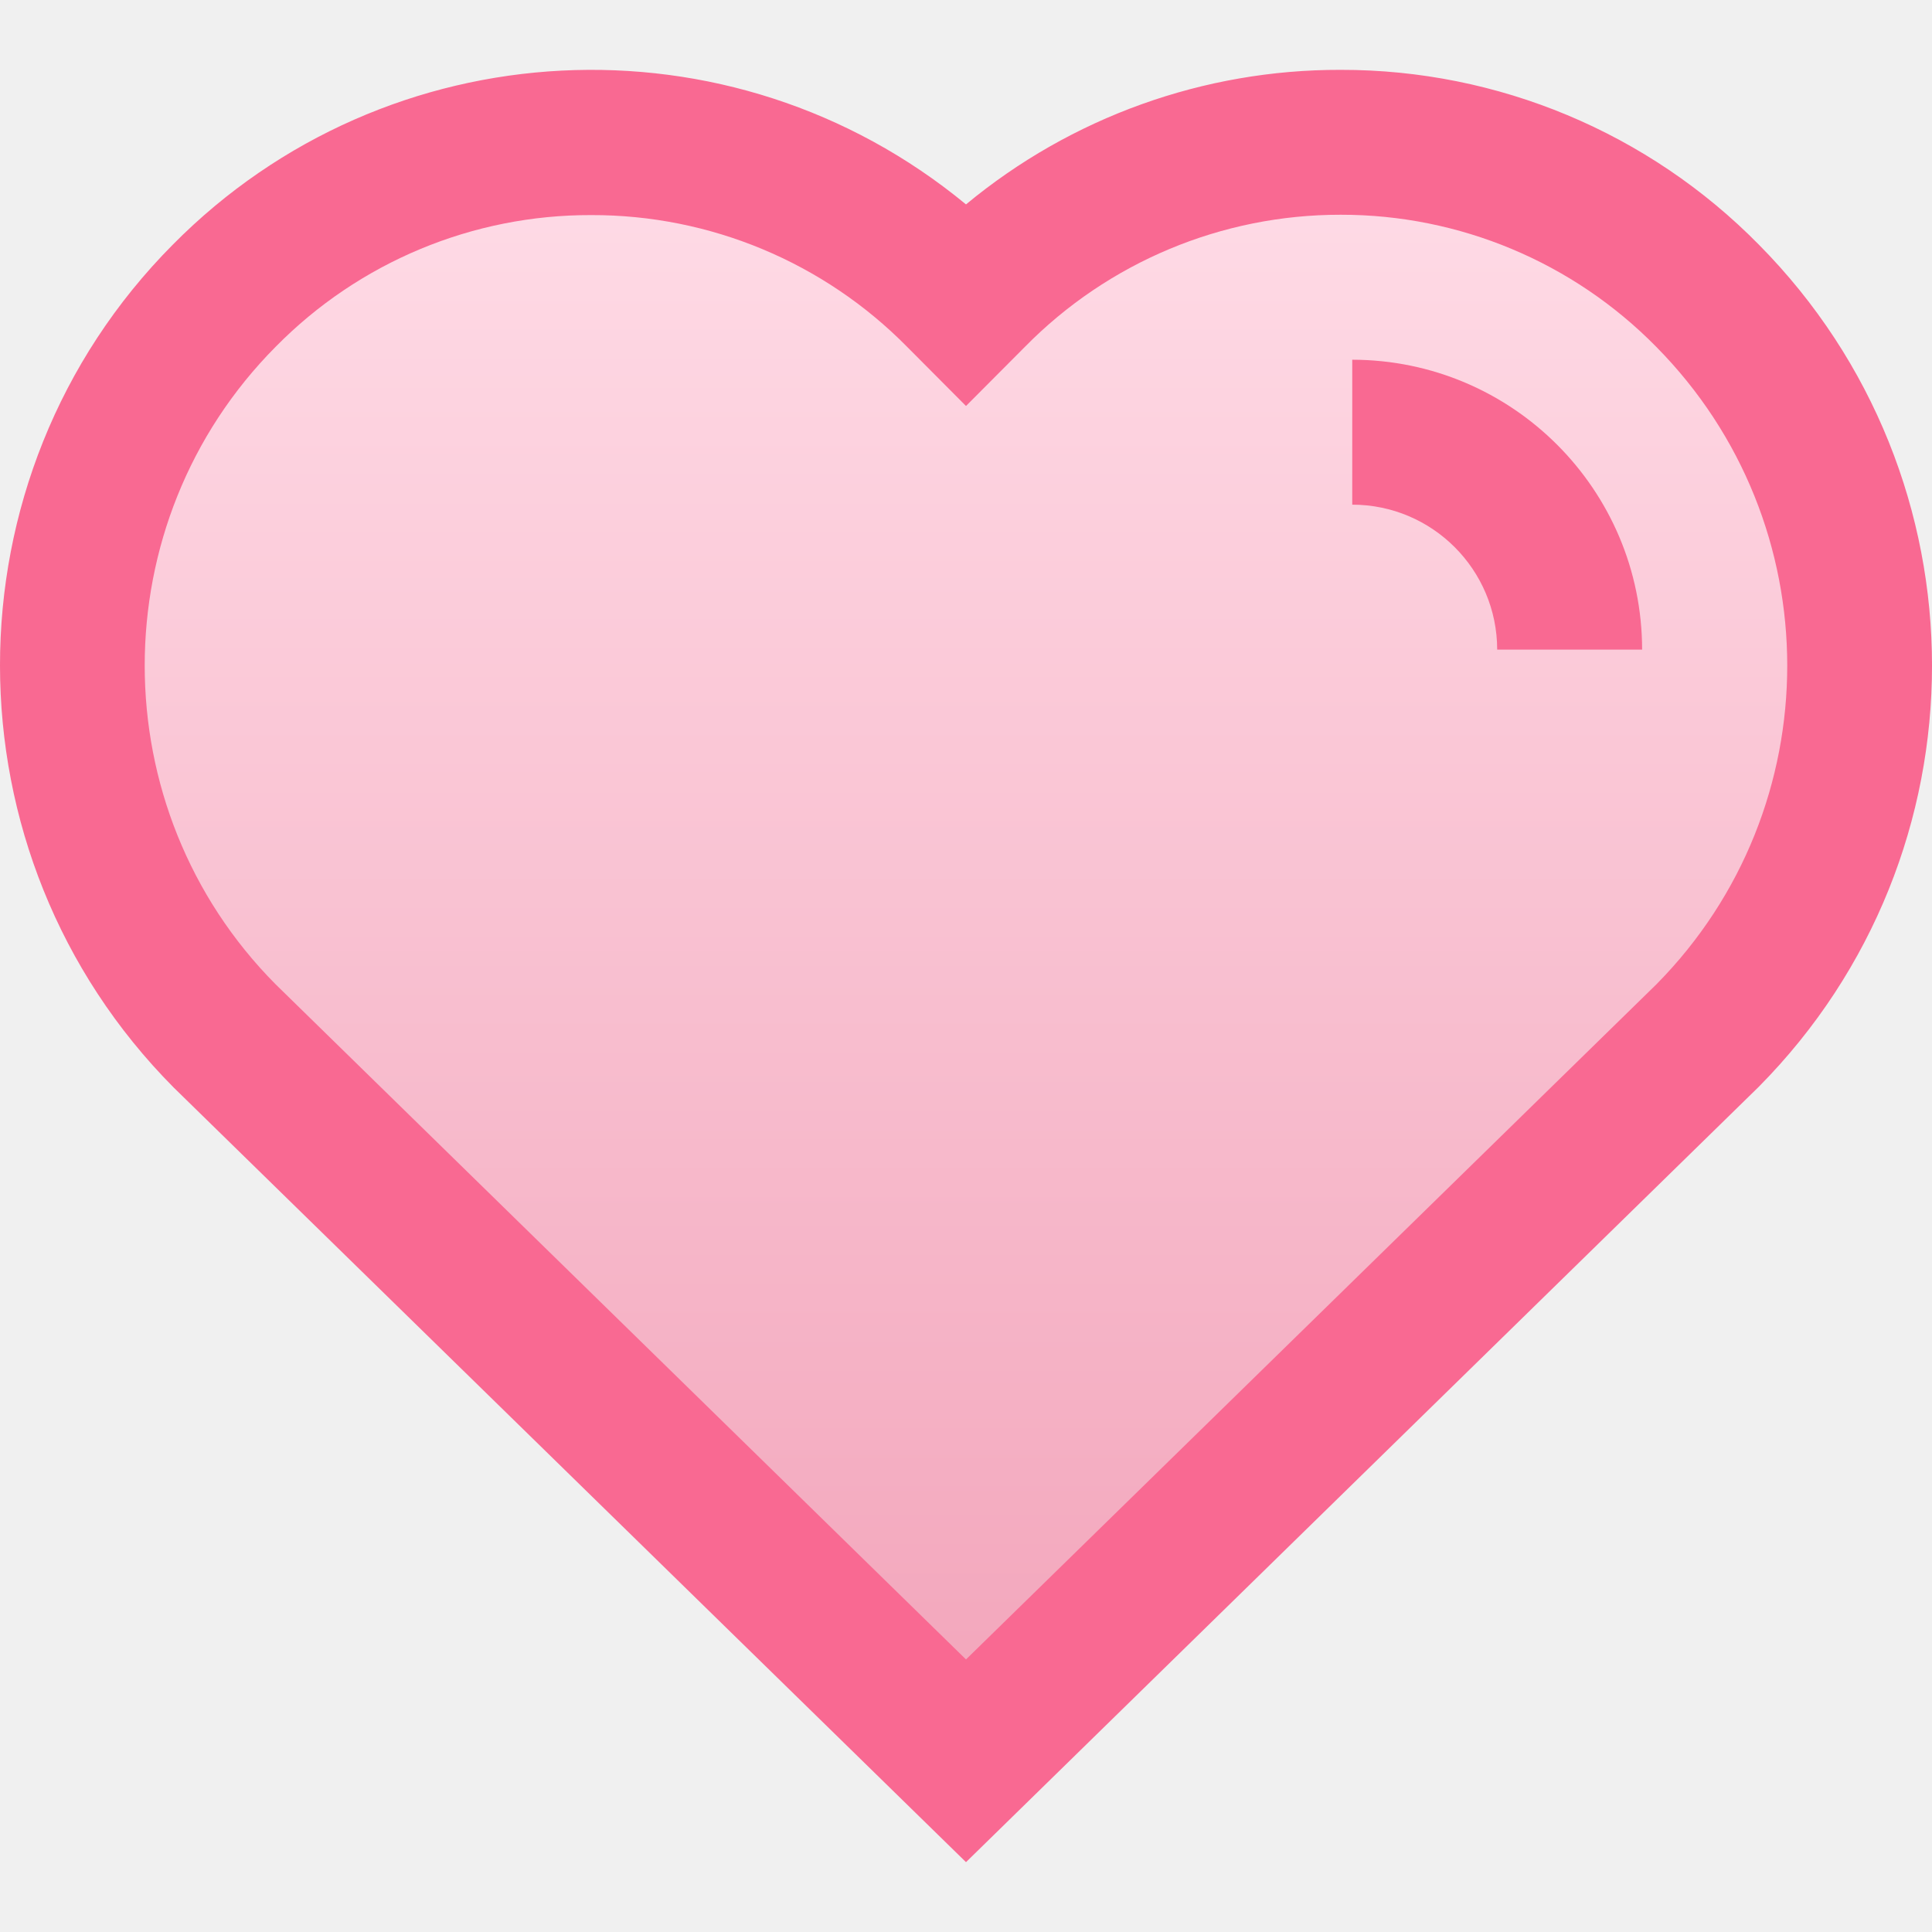
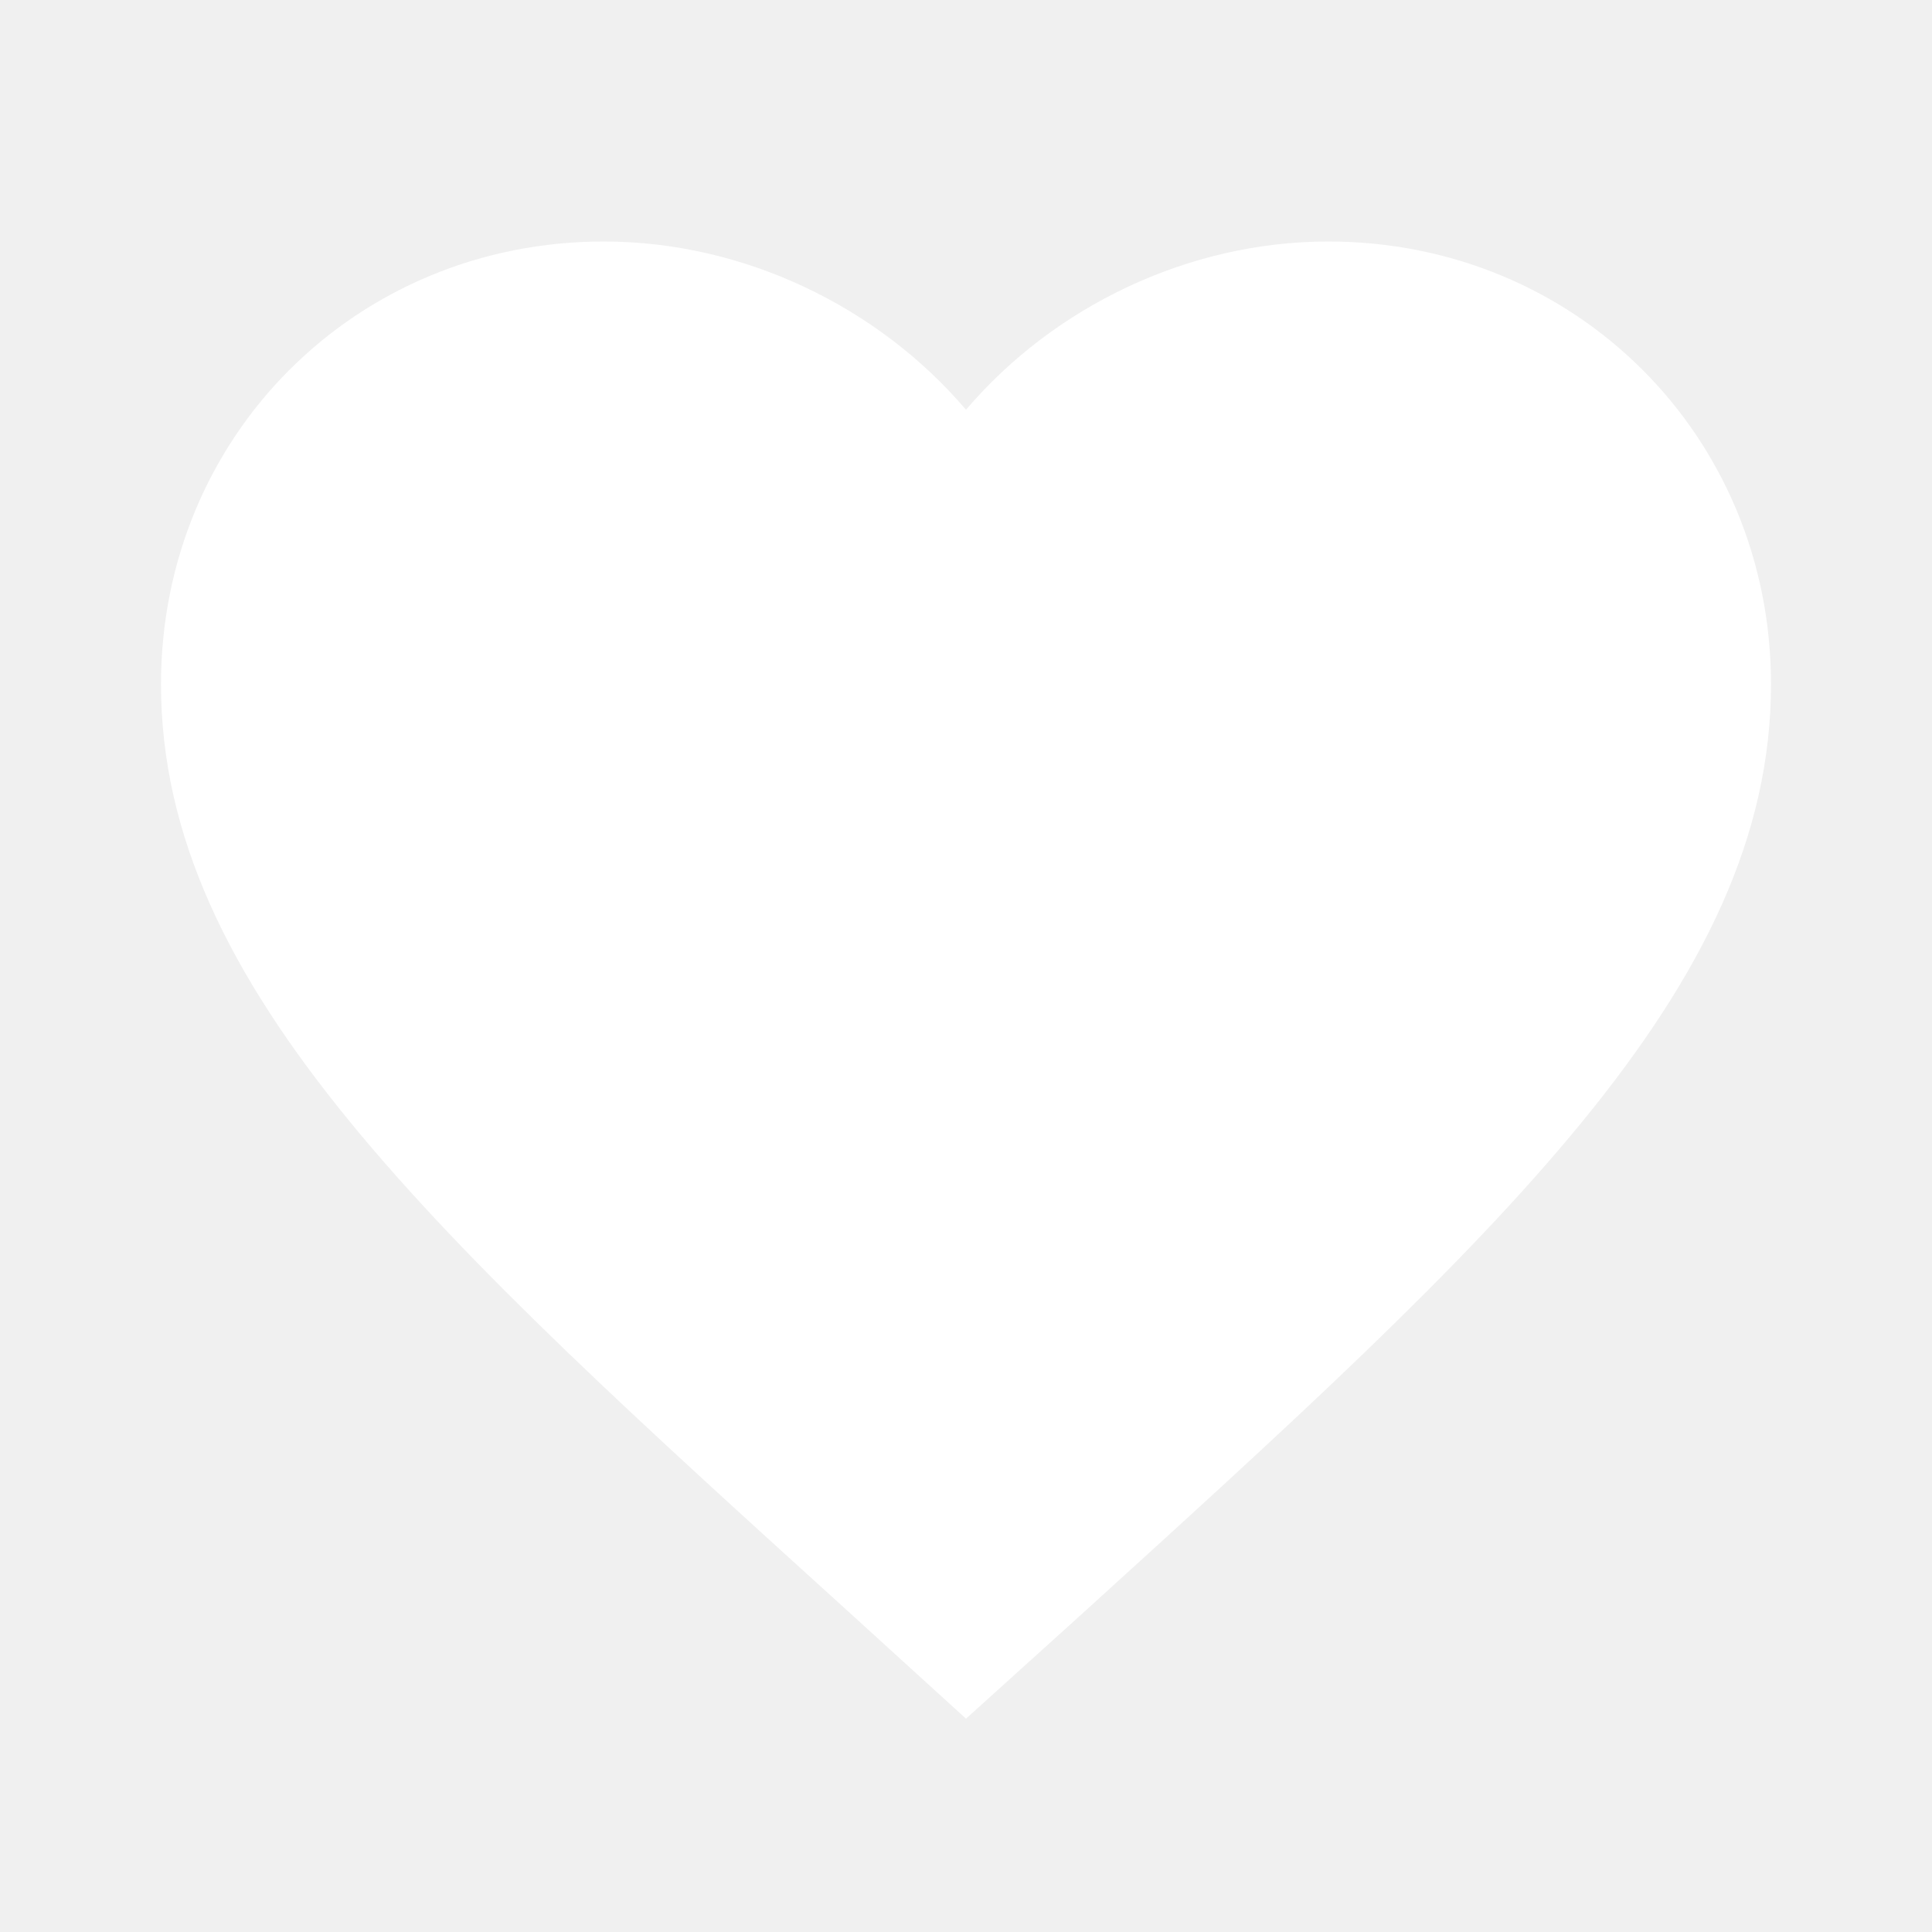
- <svg xmlns="http://www.w3.org/2000/svg" xmlns:xlink="http://www.w3.org/1999/xlink" id="Layer_1" data-name="Layer 1" viewBox="0 0 512 512">
-   <defs>
-     <style>.cls-1{fill:url(#linear-gradient);}.cls-2{fill:url(#linear-gradient-2);}.cls-3{fill:url(#linear-gradient-3);}</style>
-     <linearGradient id="linear-gradient" x1="255.94" y1="466.63" x2="255.94" y2="37.72" gradientUnits="userSpaceOnUse">
-       <stop offset="0" stop-color="#f2a4ba" />
-       <stop offset="1" stop-color="#ffdce7" />
-     </linearGradient>
-     <linearGradient id="linear-gradient-2" y1="256" x2="512" y2="256" gradientUnits="userSpaceOnUse">
-       <stop offset="0.16" stop-color="#f96992" />
-       <stop offset="1" stop-color="#f96992" />
-     </linearGradient>
-     <linearGradient id="linear-gradient-3" x1="358.36" y1="133.74" x2="435.18" y2="133.74" xlink:href="#linear-gradient-2" />
-   </defs>
-   <path class="cls-1" d="M452.49,274.45a139.38,139.38,0,0,0,0-196.08,136.76,136.76,0,0,0-194.59,0l-1.95,2-1.95-2a136.84,136.84,0,0,0-194.59,0c-53.79,54.13-53.79,141.88,0,196.08L256,466.63Z" />
-   <path class="cls-2" d="M256,493.49,46,288.18C-15.3,226.42-15.3,126.32,45.8,64.83A156,156,0,0,1,256,54.17a155,155,0,0,1,99.27-35.66h.05A155.11,155.11,0,0,1,466.13,64.85a158.59,158.59,0,0,1,0,223.12l-.2.2ZM156.72,57A116.88,116.88,0,0,0,73.07,91.88c-46.3,46.59-46.29,122.41,0,169L256,439.77,439,260.82a120.18,120.18,0,0,0-.08-168.91,117,117,0,0,0-83.61-35h0a117.14,117.14,0,0,0-83.69,35L256,107.59,240.39,91.91A117.11,117.11,0,0,0,156.72,57Z" />
-   <path class="cls-3" d="M435.18,172.15H396.77a38.45,38.45,0,0,0-38.41-38.41V95.33A76.91,76.91,0,0,1,435.18,172.15Z" />
+ <svg xmlns="http://www.w3.org/2000/svg" height="24px" viewBox="0 0 24 24" width="24px" fill="#FFFFFF">
+   <path d="M0 0h24v24H0V0z" fill="none" />
+   <path d="M12 21.35l-1.45-1.32C5.4 15.36 2 12.28 2 8.5 2 5.42 4.42 3 7.5 3c1.74 0 3.41.81 4.5 2.09C13.09 3.81 14.76 3 16.5 3 19.58 3 22 5.42 22 8.5c0 3.78-3.4 6.86-8.55 11.54L12 21.35z" />
</svg>
